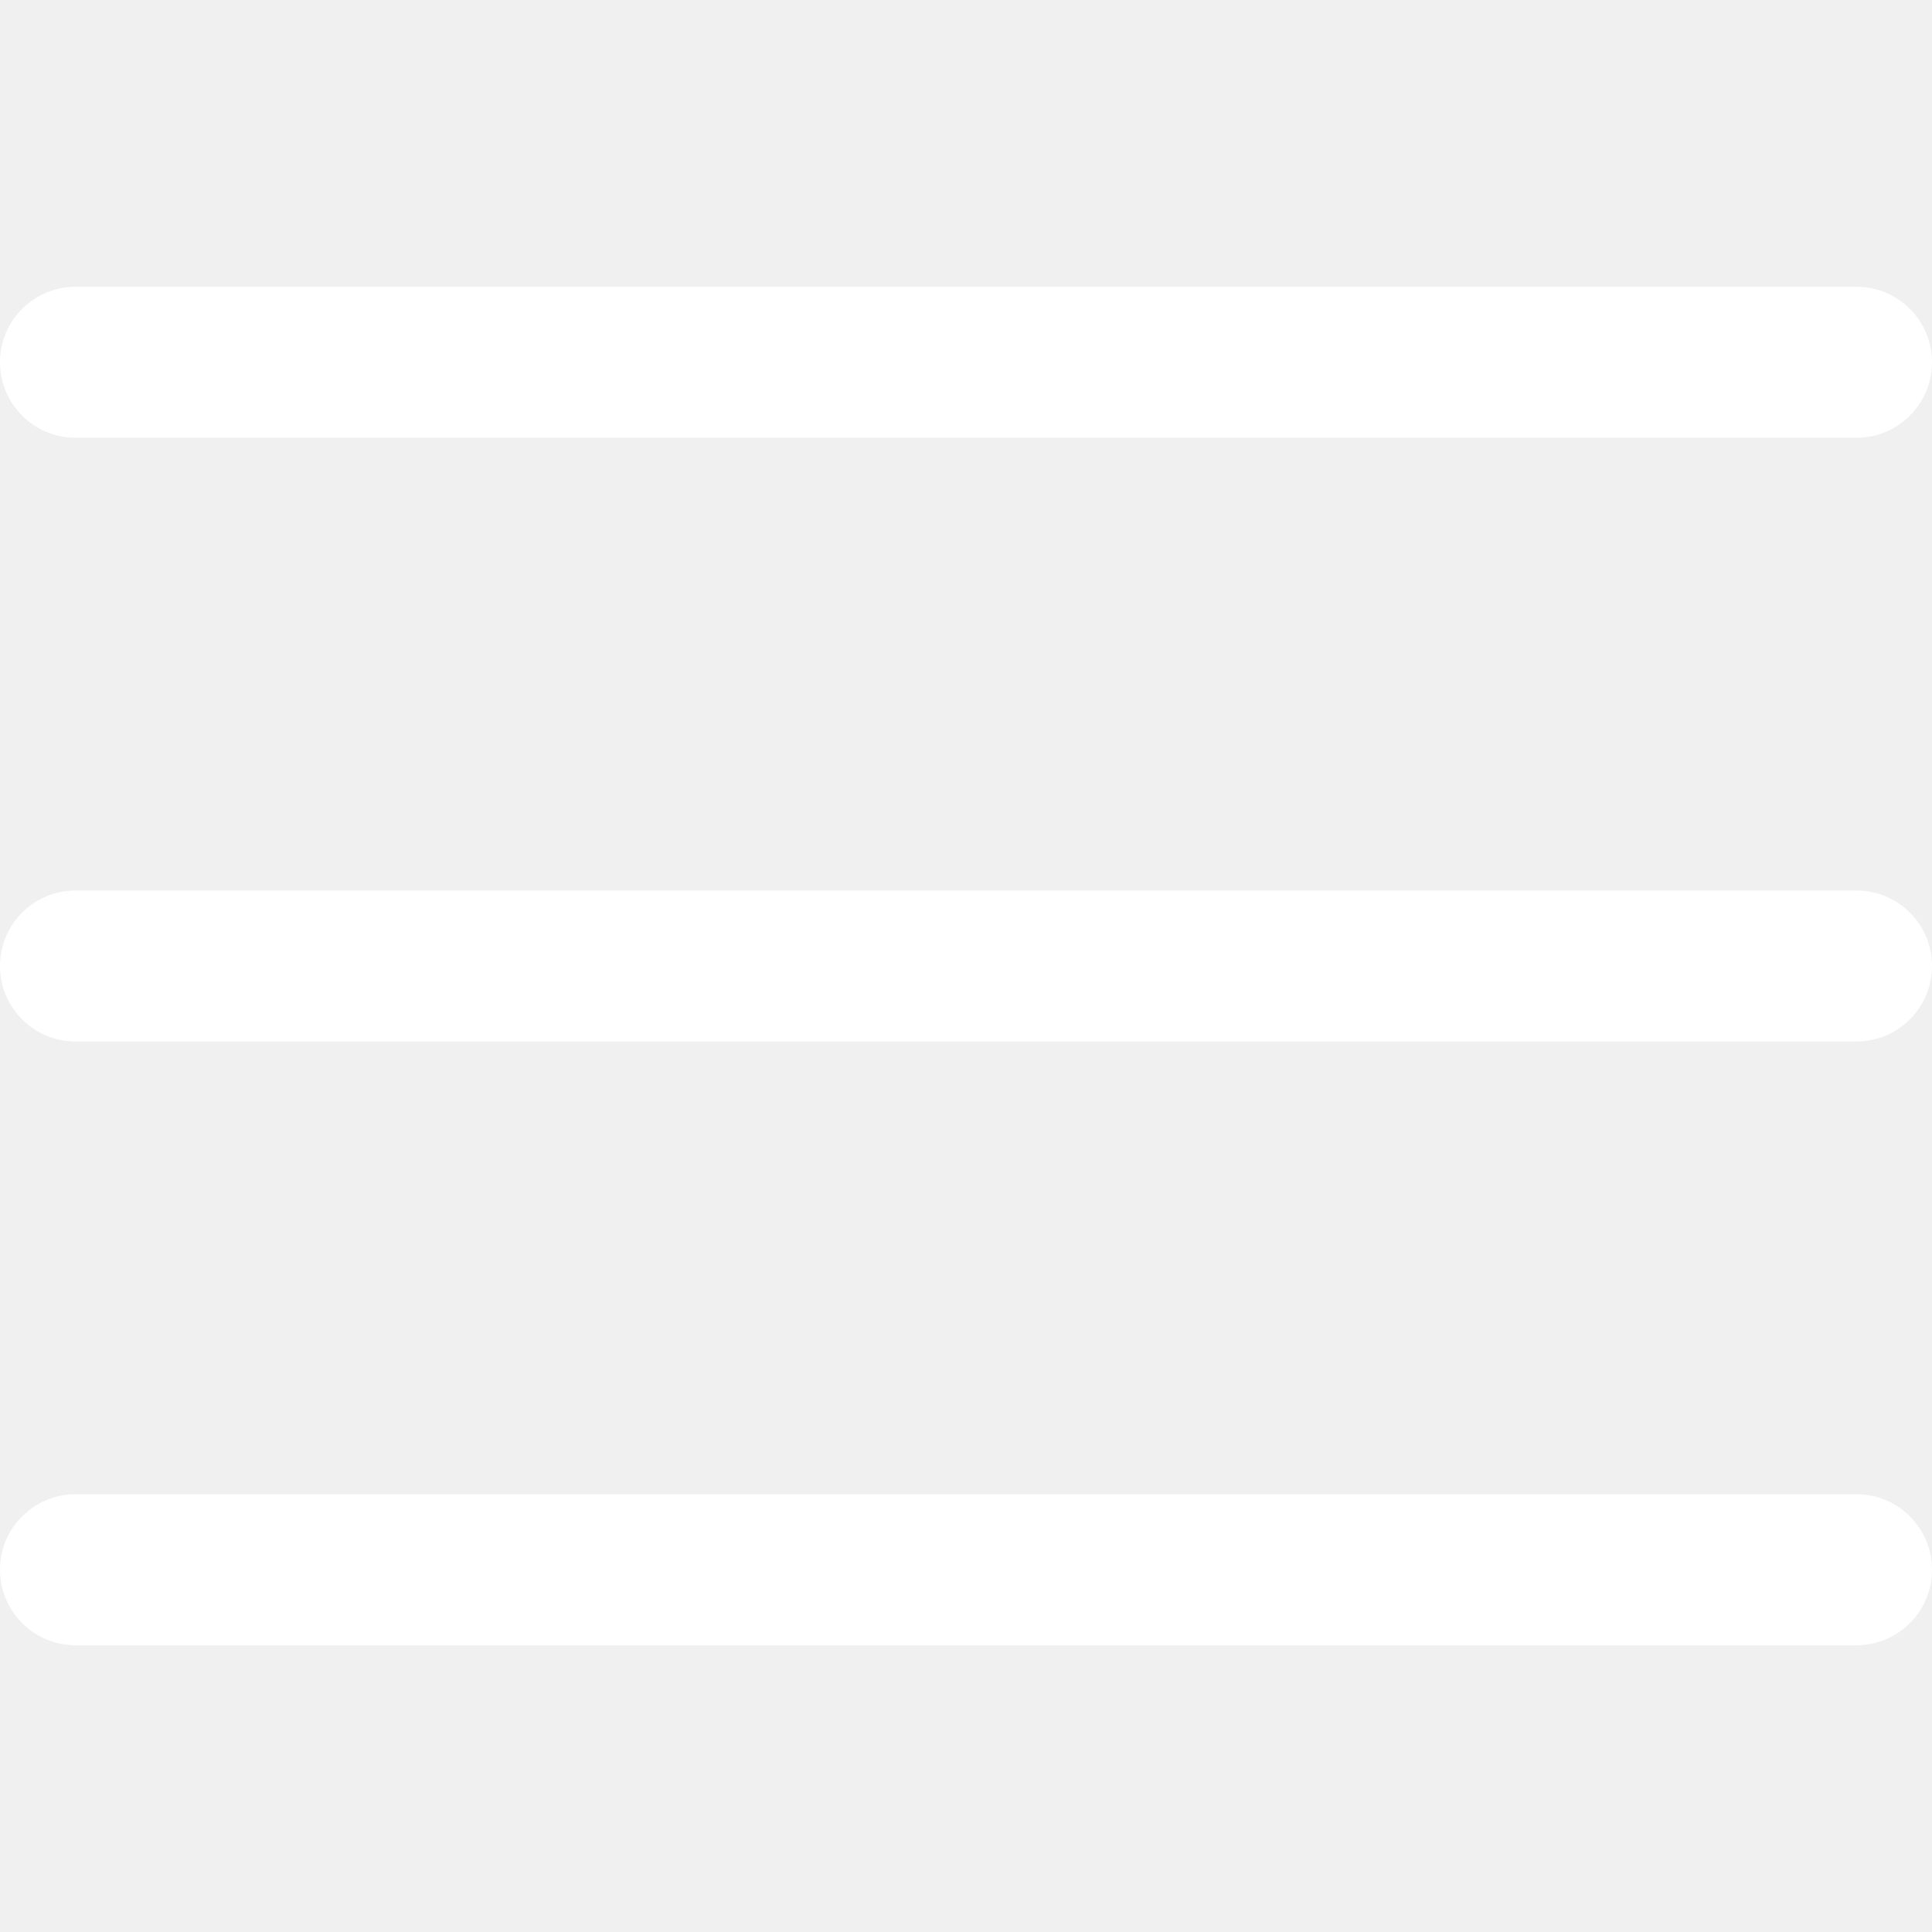
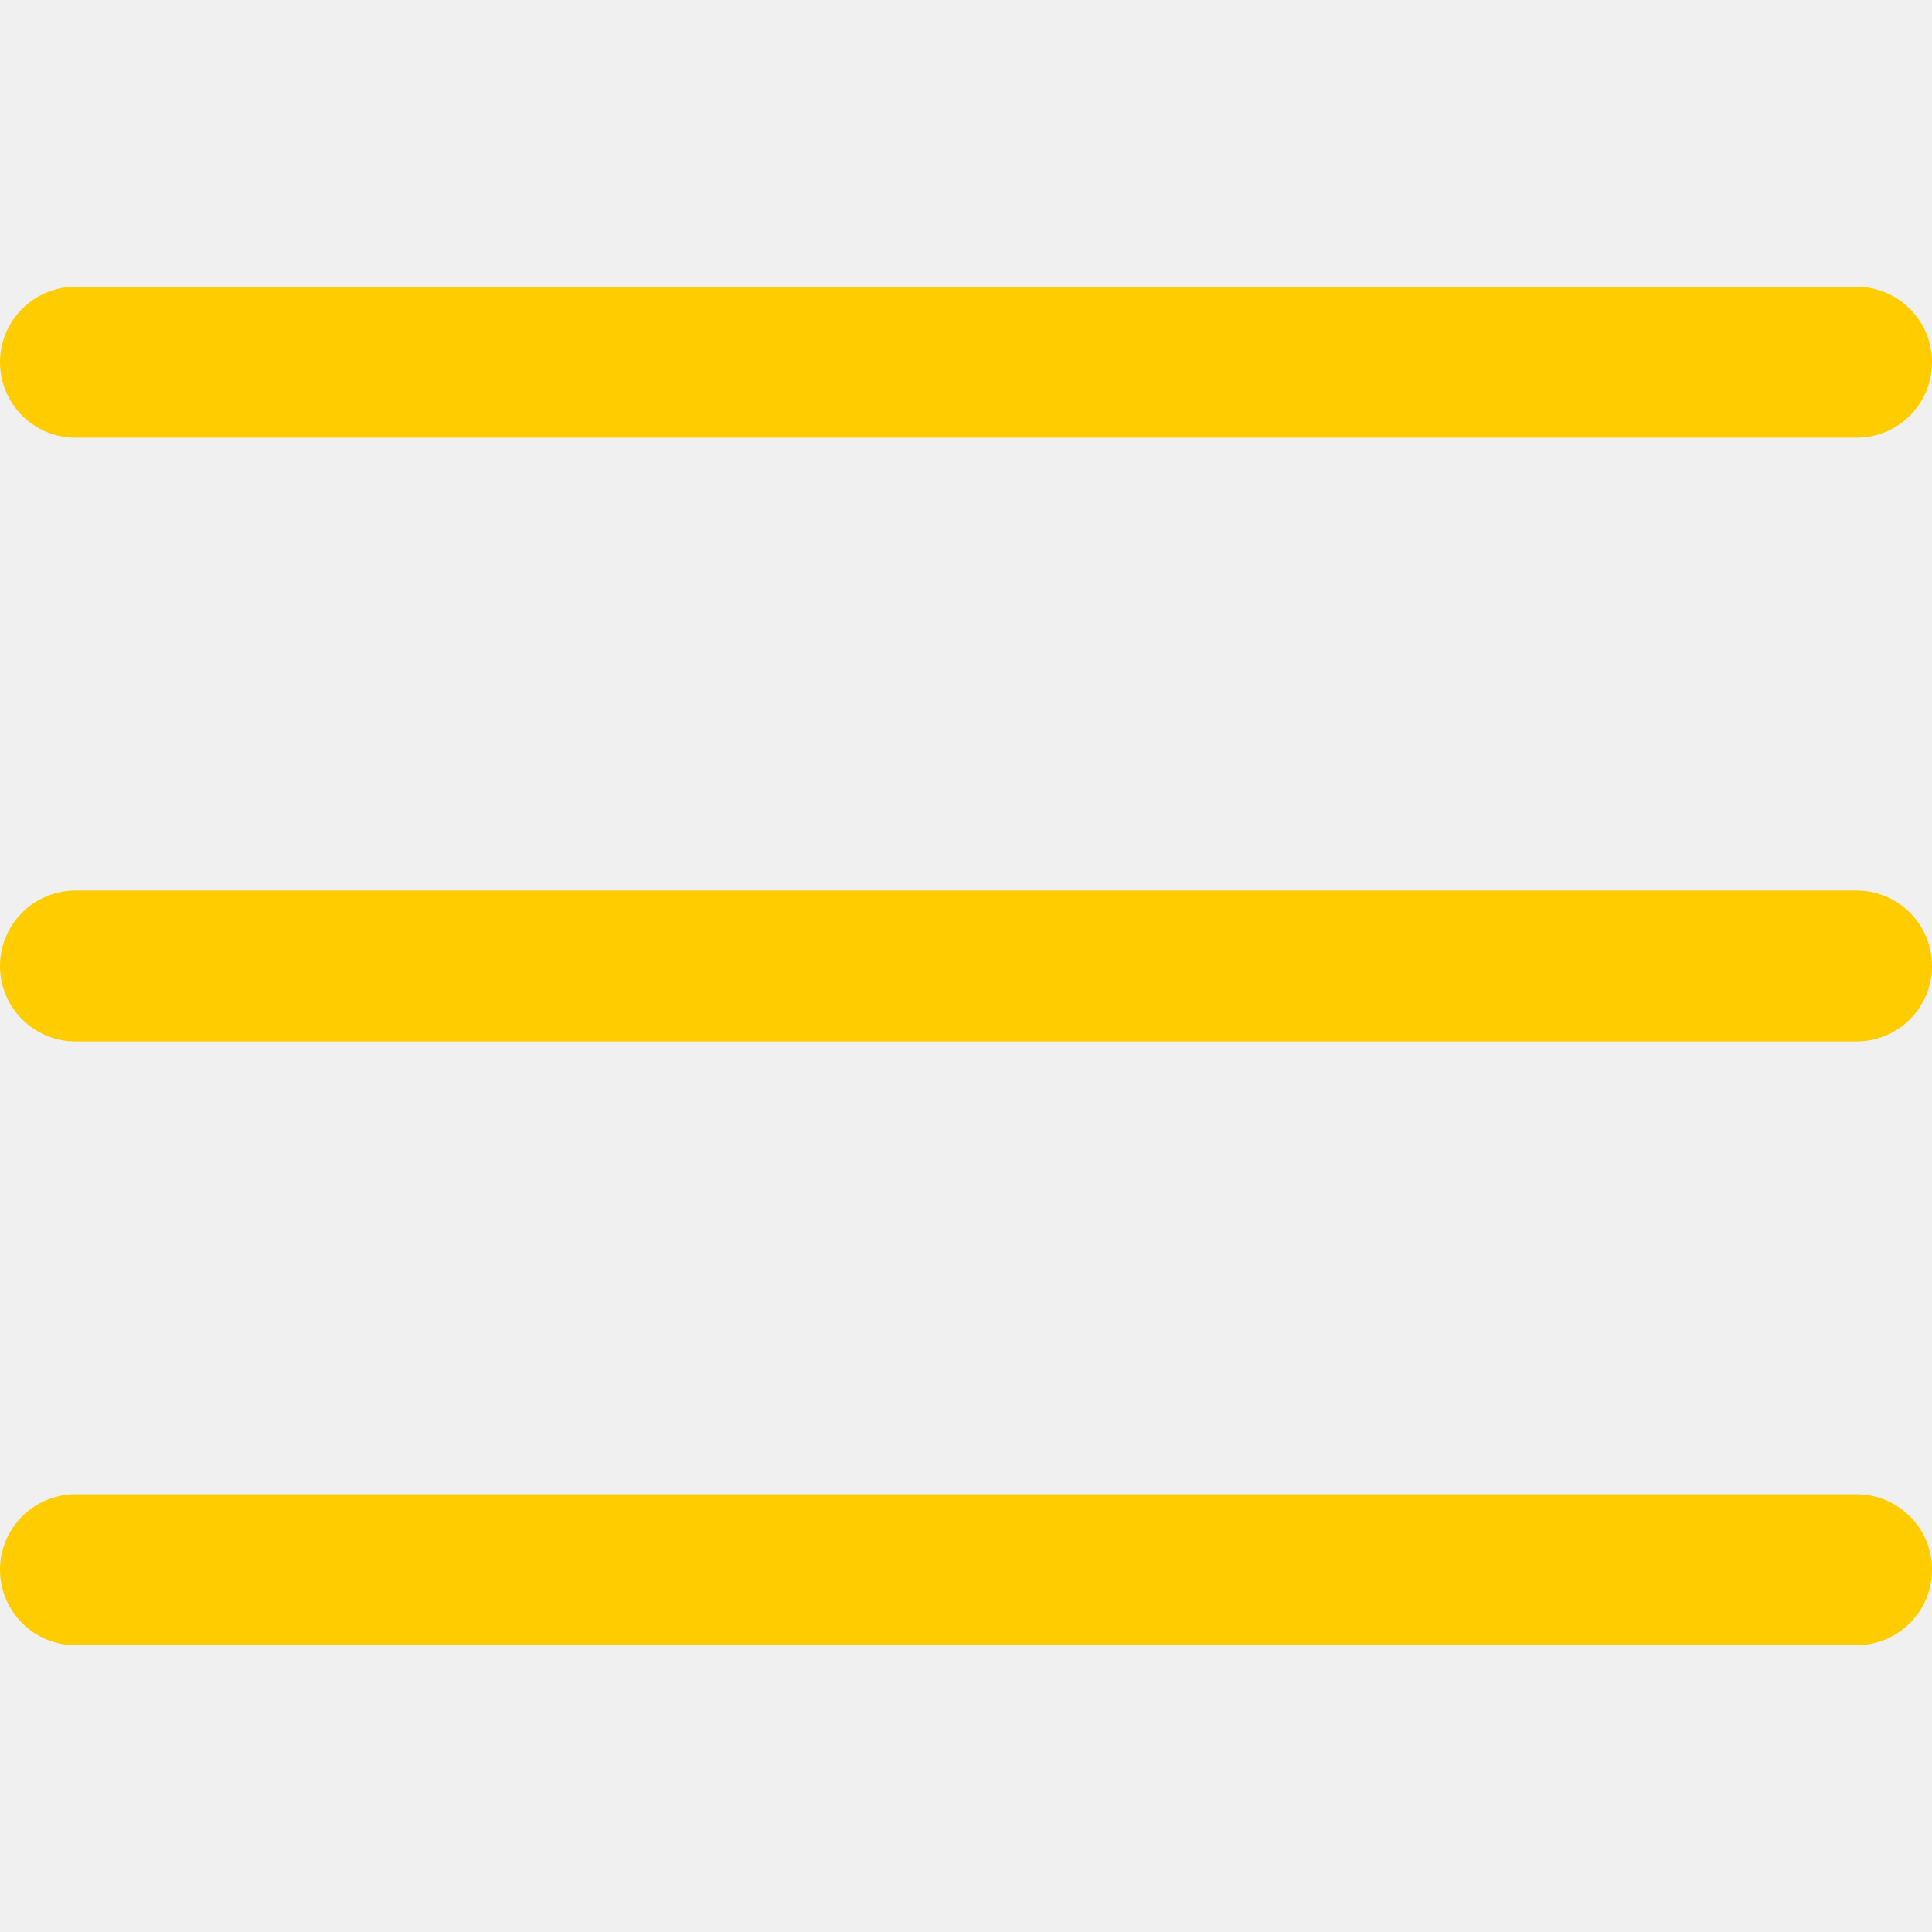
<svg xmlns="http://www.w3.org/2000/svg" version="1.1" width="512" height="512" x="0" y="0" viewBox="0 0 512 512" style="enable-background:new 0 0 512 512" xml:space="preserve" class="">
  <g>
    <g>
      <g>
-         <path d="M492,236H20c-11.046,0-20,8.954-20,20c0,11.046,8.954,20,20,20h472c11.046,0,20-8.954,20-20S503.046,236,492,236z" fill="#ffffff" data-original="#000000" style="" class="" />
+         <path d="M492,236H20c-11.046,0-20,8.954-20,20c0,11.046,8.954,20,20,20h472c11.046,0,20-8.954,20-20S503.046,236,492,236z" fill="#ffcc00" data-original="#000000" style="" class="" />
      </g>
    </g>
    <g>
      <g>
-         <path d="M492,76H20C8.954,76,0,84.954,0,96s8.954,20,20,20h472c11.046,0,20-8.954,20-20S503.046,76,492,76z" fill="#ffffff" data-original="#000000" style="" class="" />
+         <path d="M492,76H20C8.954,76,0,84.954,0,96s8.954,20,20,20h472c11.046,0,20-8.954,20-20S503.046,76,492,76z" fill="#ffcc00" data-original="#000000" style="" class="" />
      </g>
    </g>
    <g>
      <g>
-         <path d="M492,396H20c-11.046,0-20,8.954-20,20c0,11.046,8.954,20,20,20h472c11.046,0,20-8.954,20-20    C512,404.954,503.046,396,492,396z" fill="#ffffff" data-original="#000000" style="" class="" />
+         <path d="M492,396H20c-11.046,0-20,8.954-20,20c0,11.046,8.954,20,20,20h472c11.046,0,20-8.954,20-20    C512,404.954,503.046,396,492,396z" fill="#ffcc00" data-original="#000000" style="" class="" />
      </g>
    </g>
    <g>
</g>
    <g>
</g>
    <g>
</g>
    <g>
</g>
    <g>
</g>
    <g>
</g>
    <g>
</g>
    <g>
</g>
    <g>
</g>
    <g>
</g>
    <g>
</g>
    <g>
</g>
    <g>
</g>
    <g>
</g>
    <g>
</g>
  </g>
</svg>
